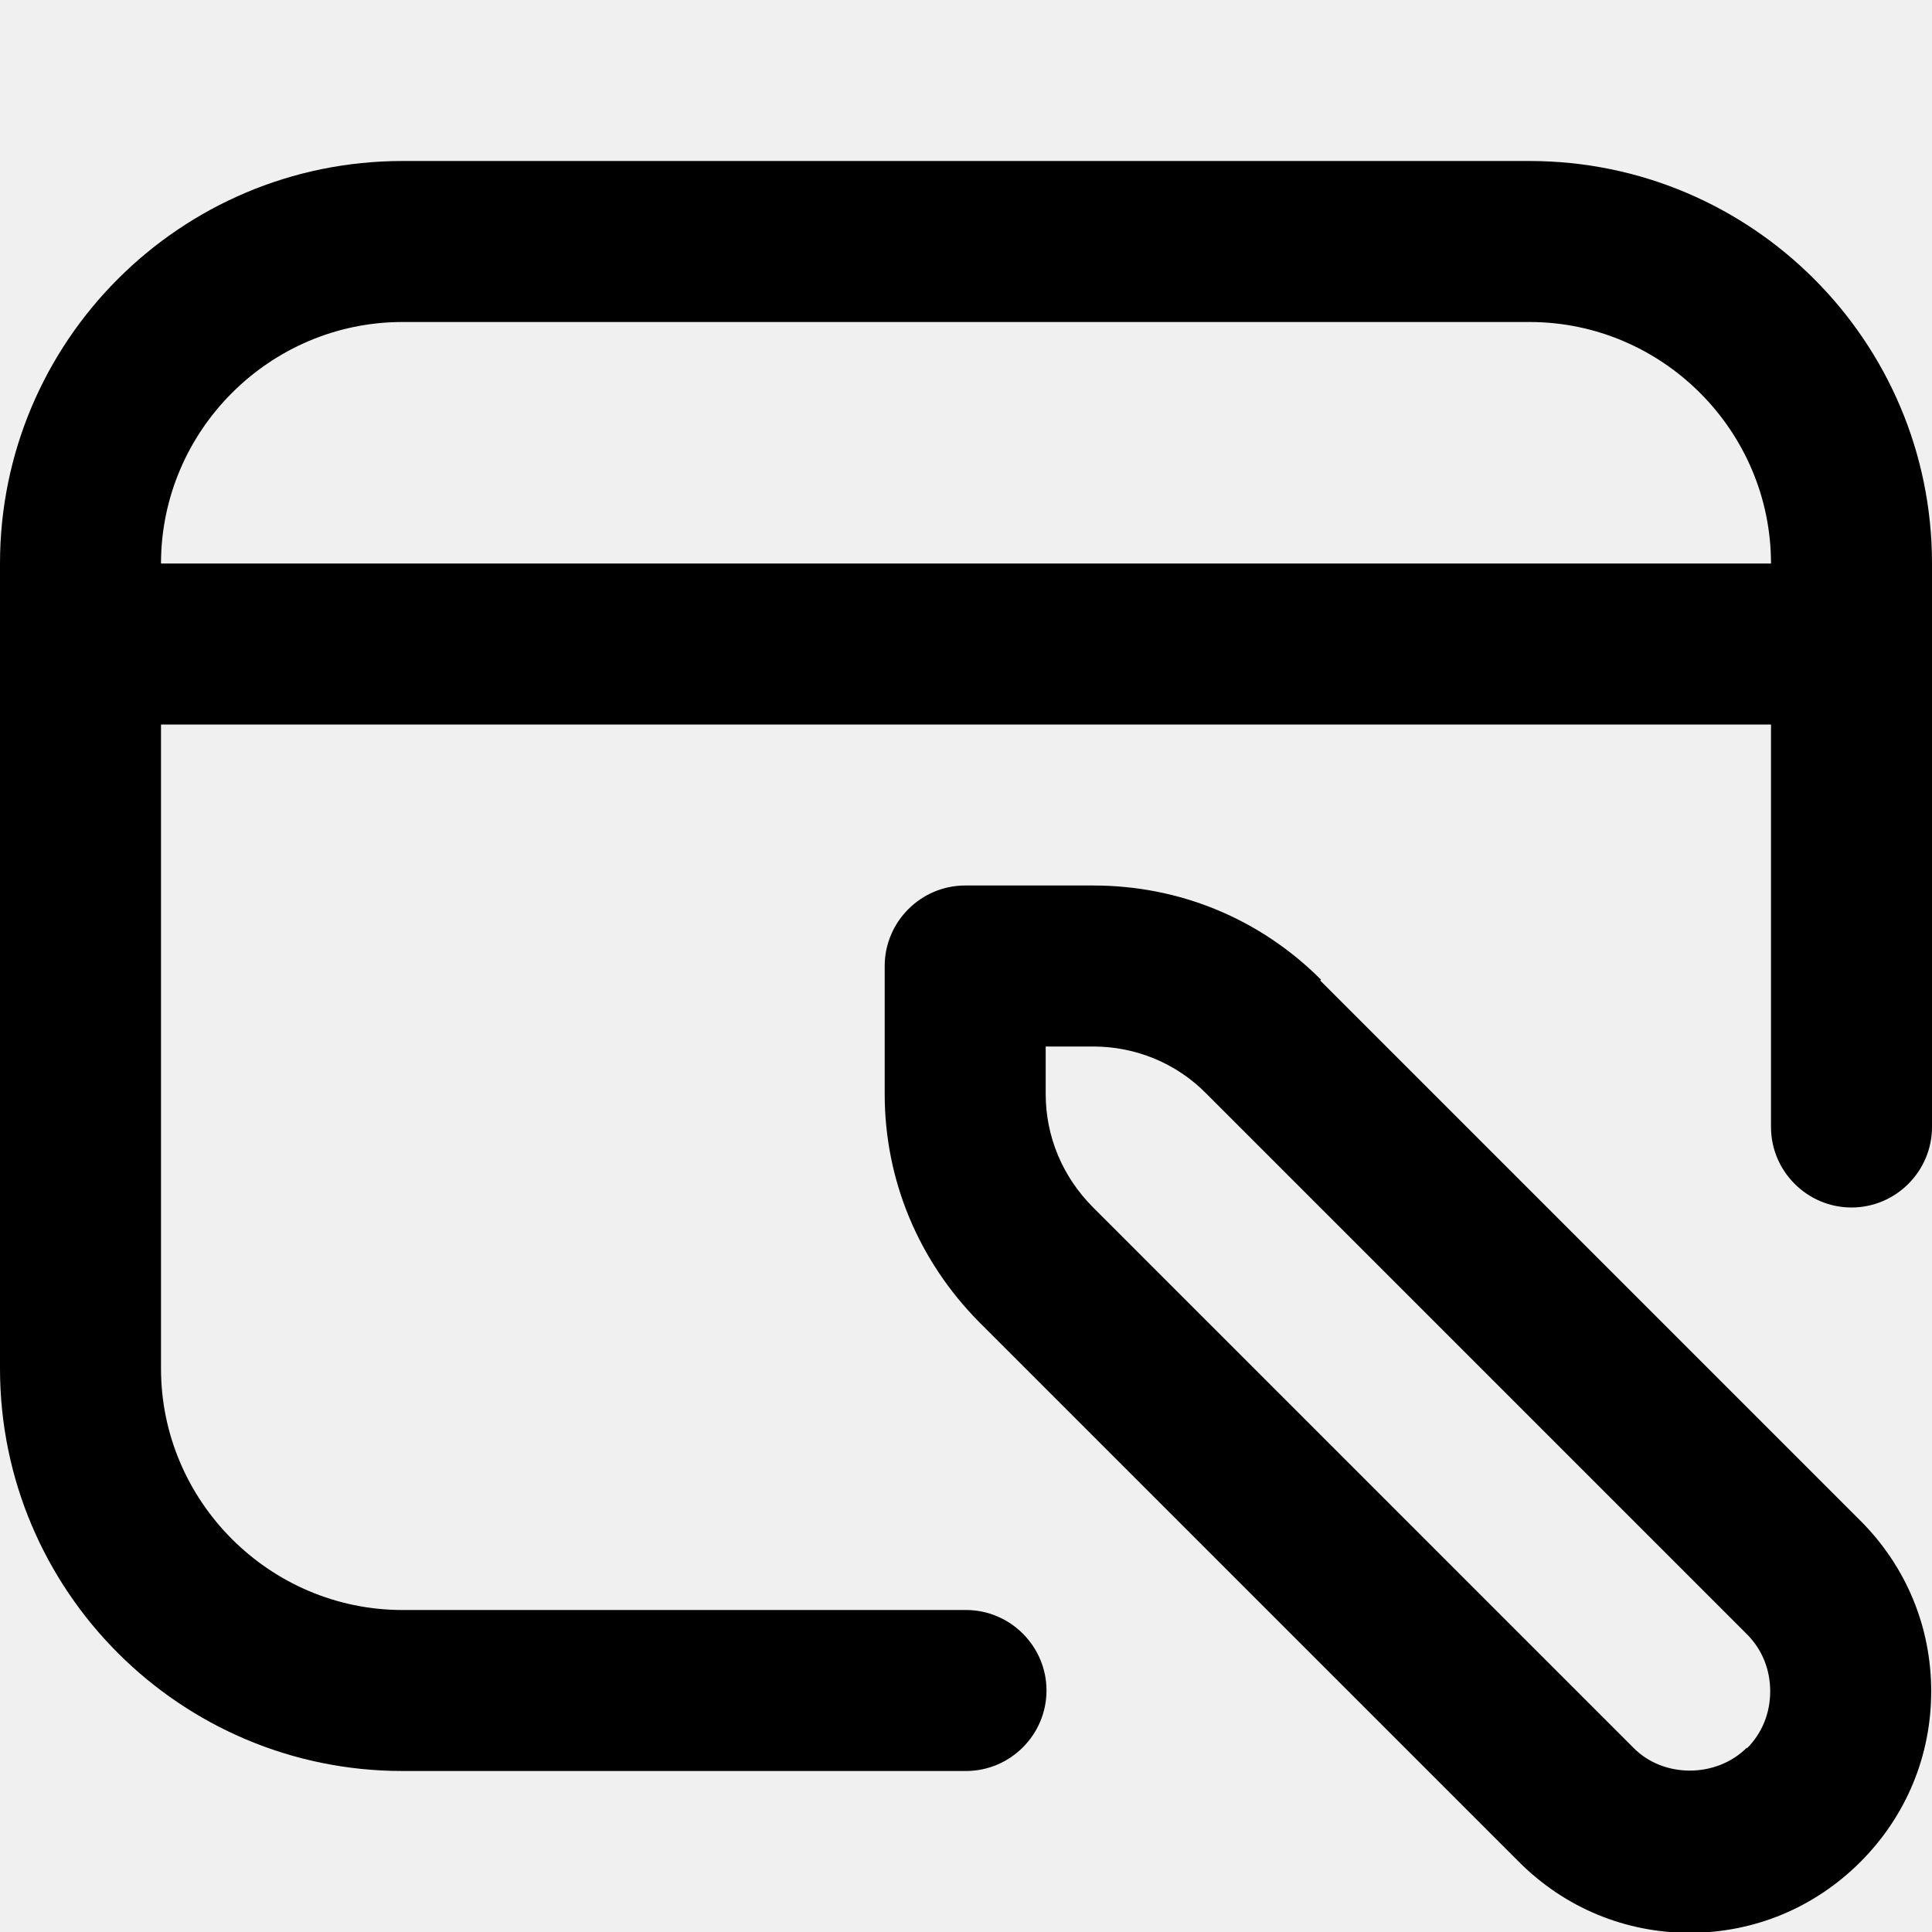
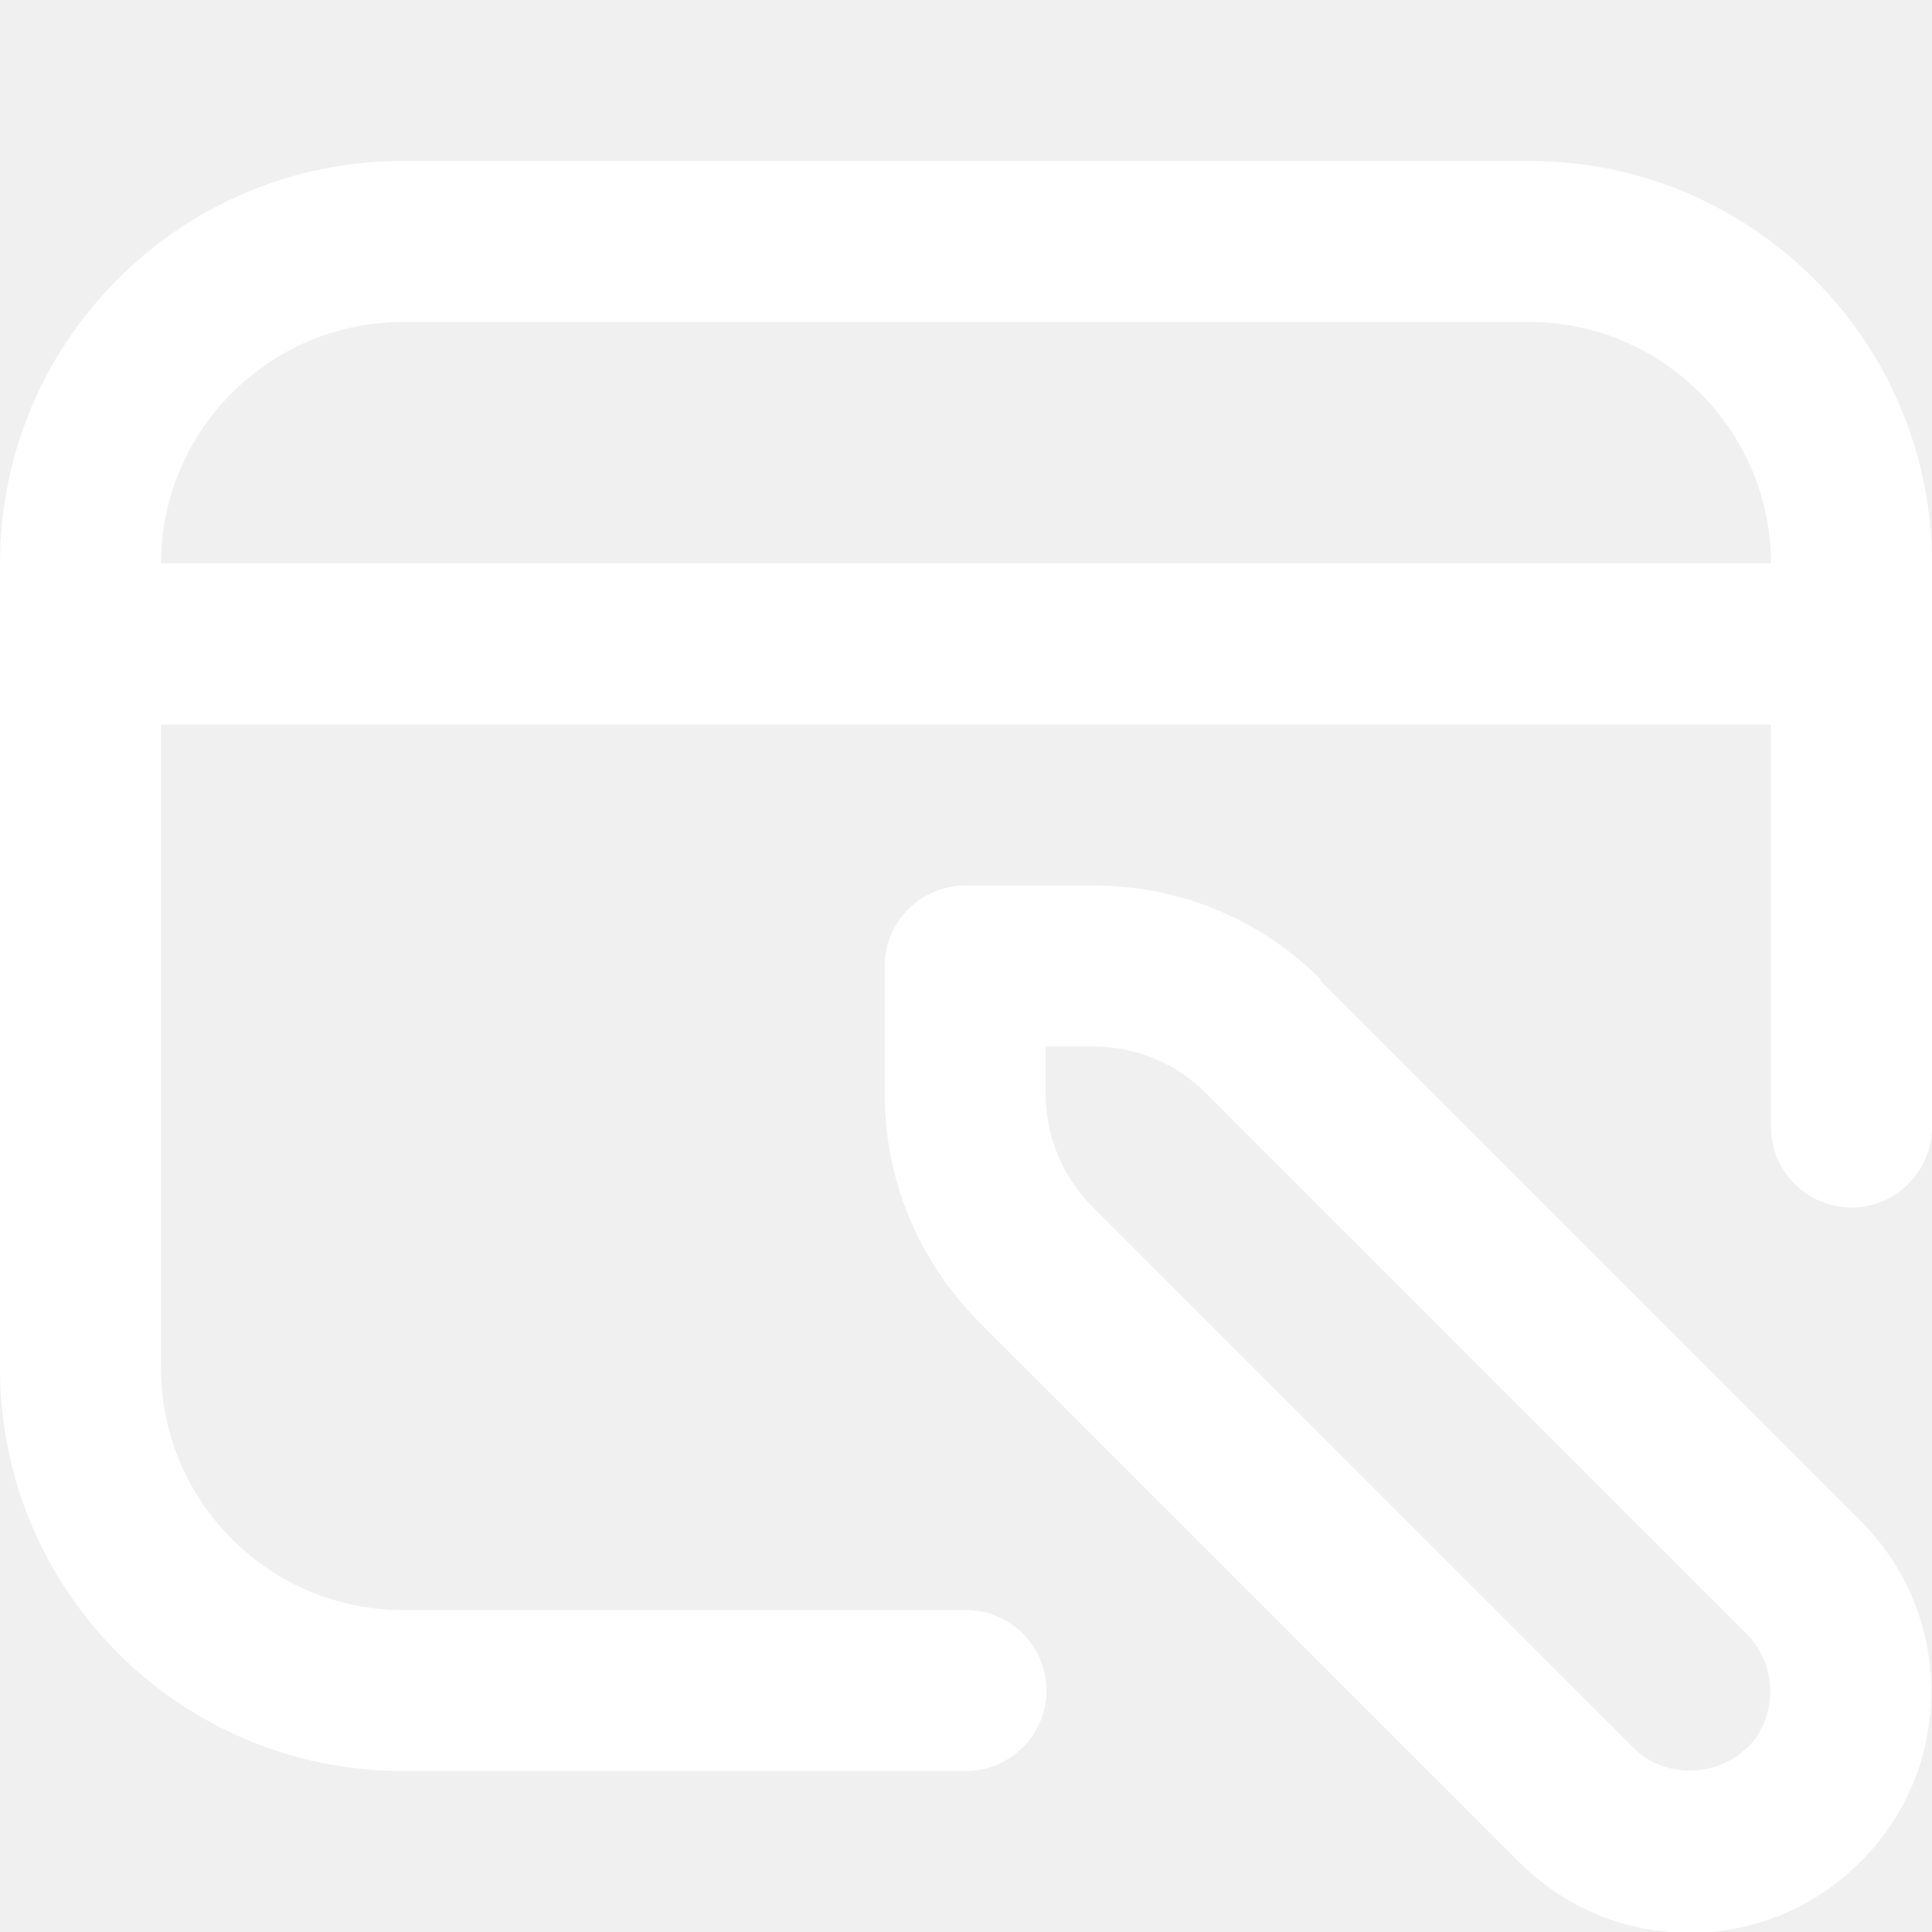
- <svg xmlns="http://www.w3.org/2000/svg" id="Layer_1" data-name="Layer 1" viewBox="0 0 24 24" width="512" height="512">
+ <svg xmlns="http://www.w3.org/2000/svg" id="Layer_1" data-name="Layer 1" viewBox="0 0 24 24" fill="white" width="24px" height="24px">
  <path d="M19,2H5C2.24,2,0,4.24,0,7v10c0,2.76,2.24,5,5,5h7c.55,0,1-.45,1-1s-.45-1-1-1H5c-1.65,0-3-1.35-3-3V9H22v5c0,.55,.45,1,1,1s1-.45,1-1V7c0-2.76-2.24-5-5-5ZM2,7c0-1.65,1.35-3,3-3h14c1.65,0,3,1.35,3,3H2Zm14.41,5.17c-.76-.76-1.76-1.17-2.83-1.17h-1.59c-.55,0-1,.45-1,1v1.59c0,1.07,.42,2.07,1.17,2.83l6.71,6.71c.57,.57,1.32,.88,2.12,.88s1.55-.31,2.12-.88,.88-1.32,.88-2.12-.31-1.55-.88-2.12l-6.71-6.71Zm5.29,9.54c-.38,.38-1.04,.38-1.41,0l-6.71-6.71c-.38-.38-.59-.88-.59-1.41v-.59h.59c.53,0,1.04,.21,1.41,.59l6.71,6.71c.19,.19,.29,.44,.29,.71s-.1,.52-.29,.71Z" />
</svg>
